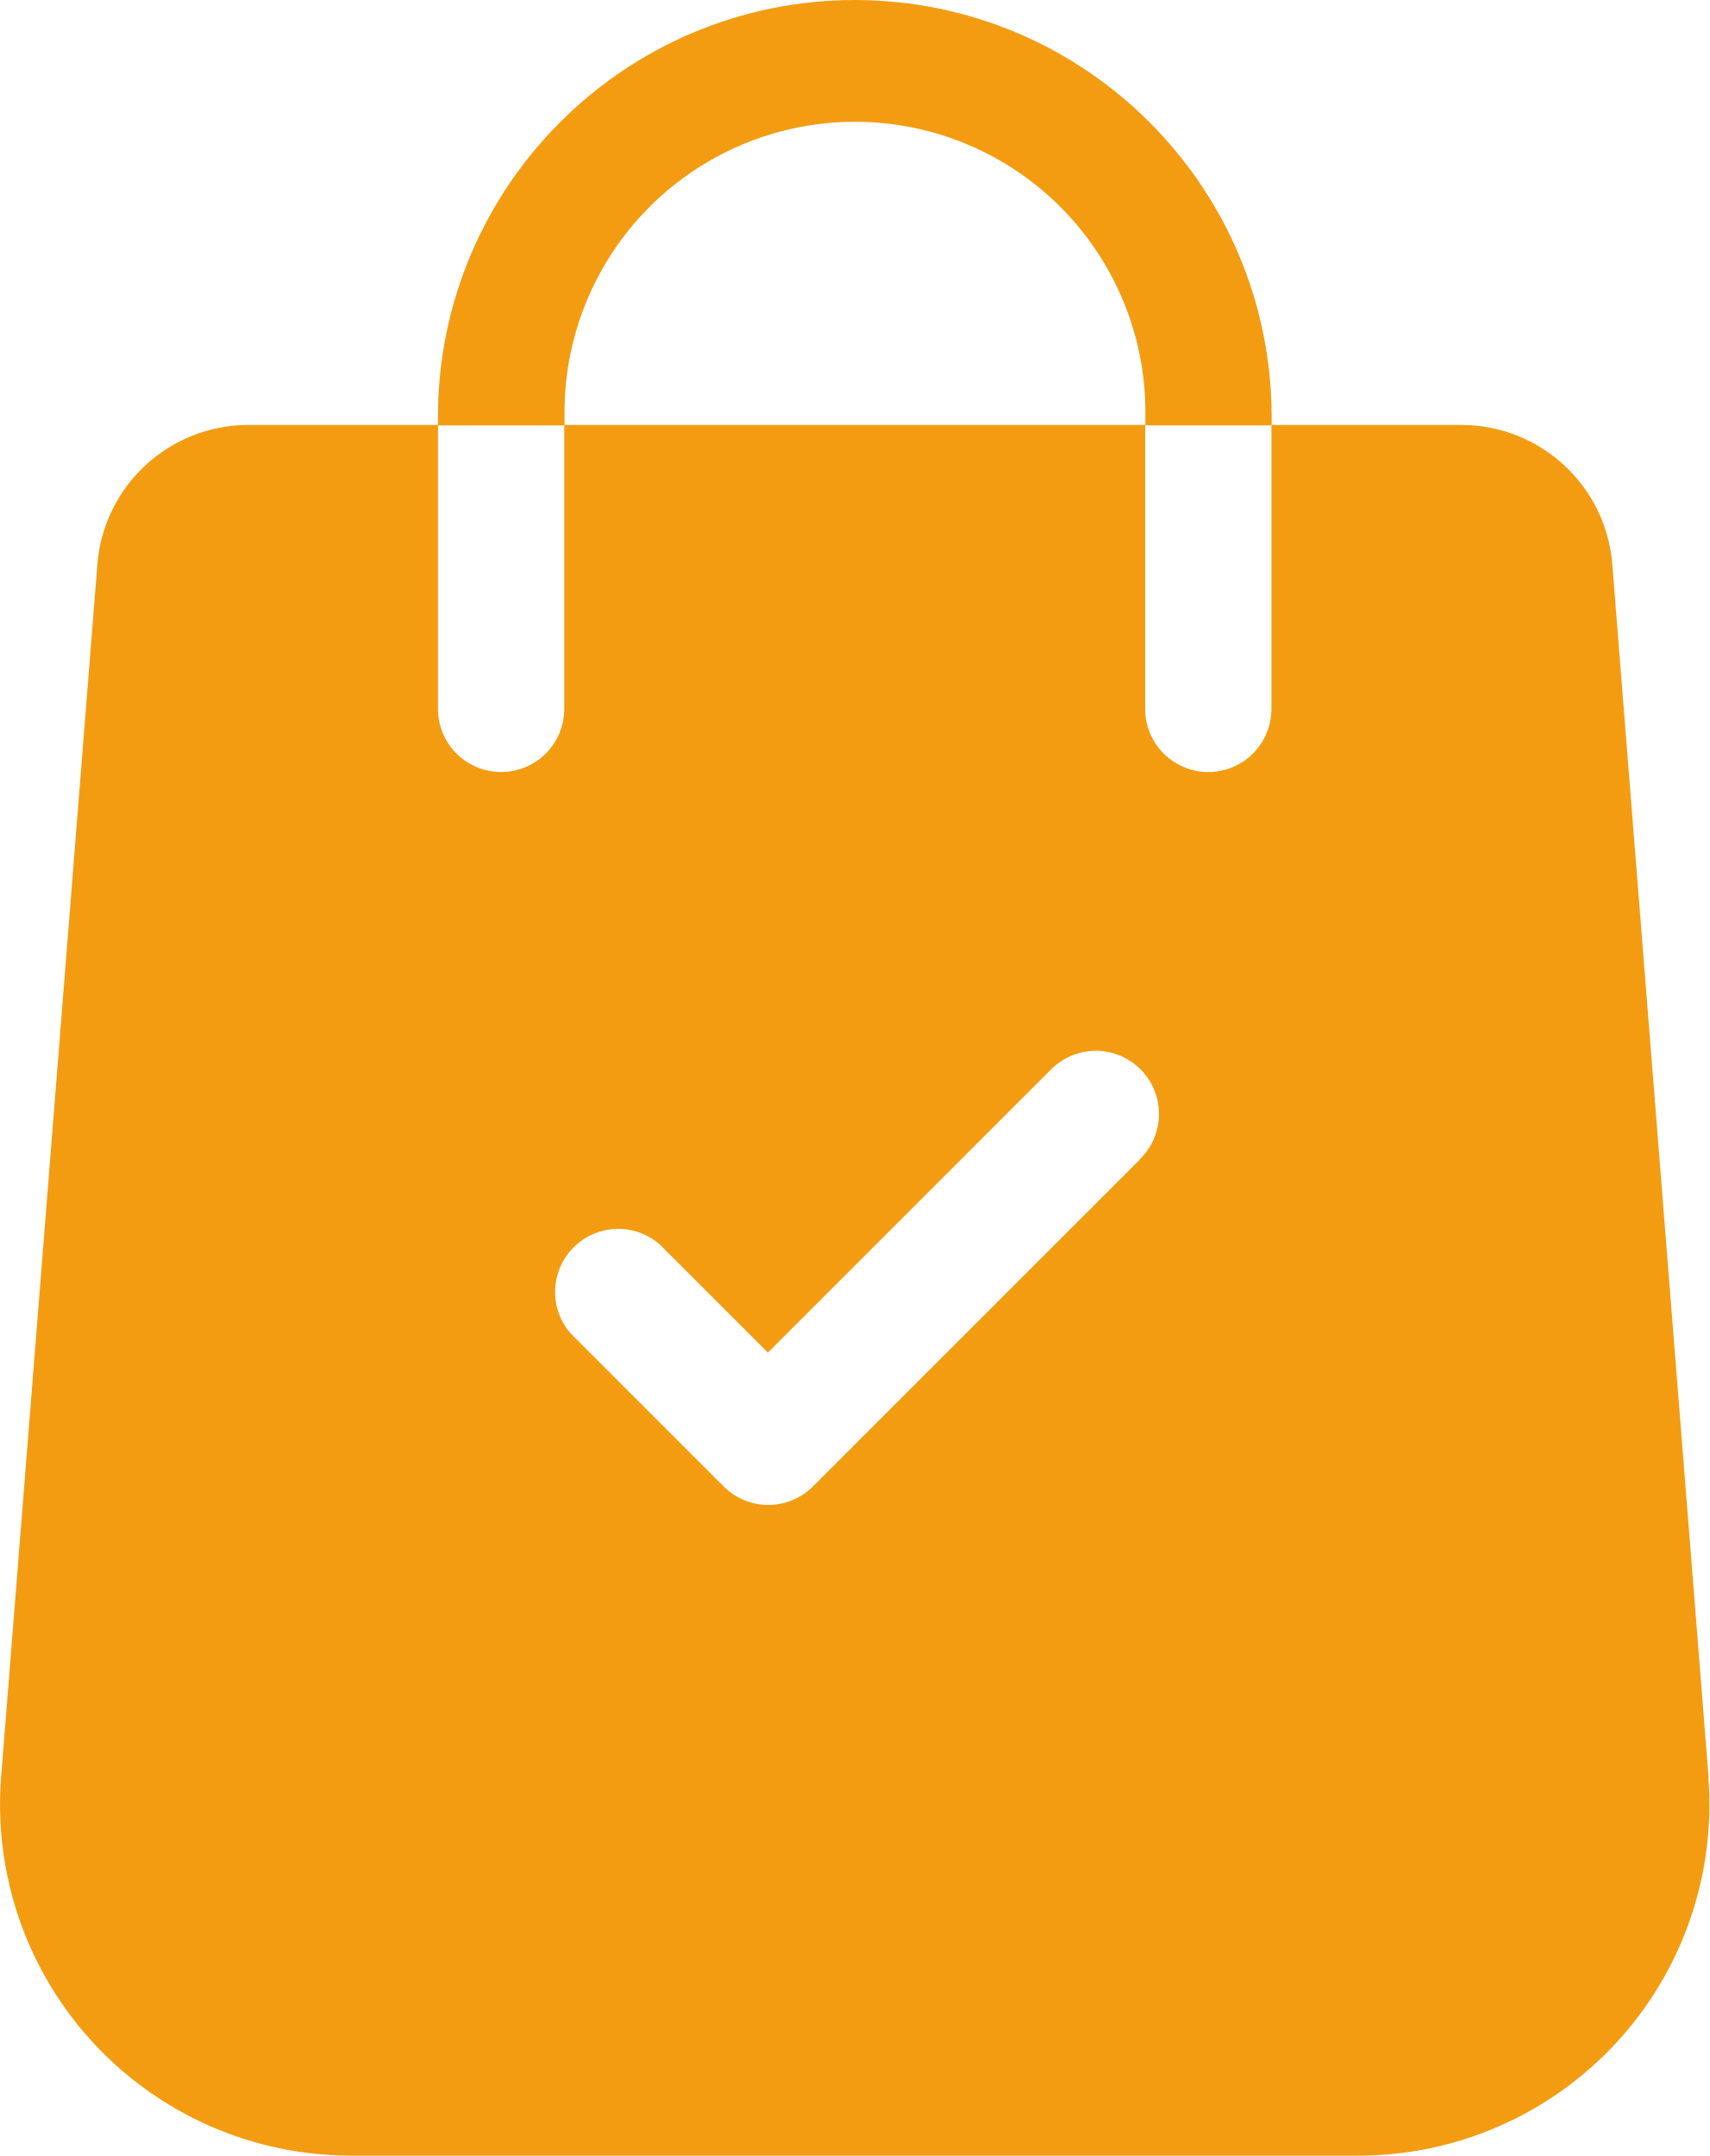
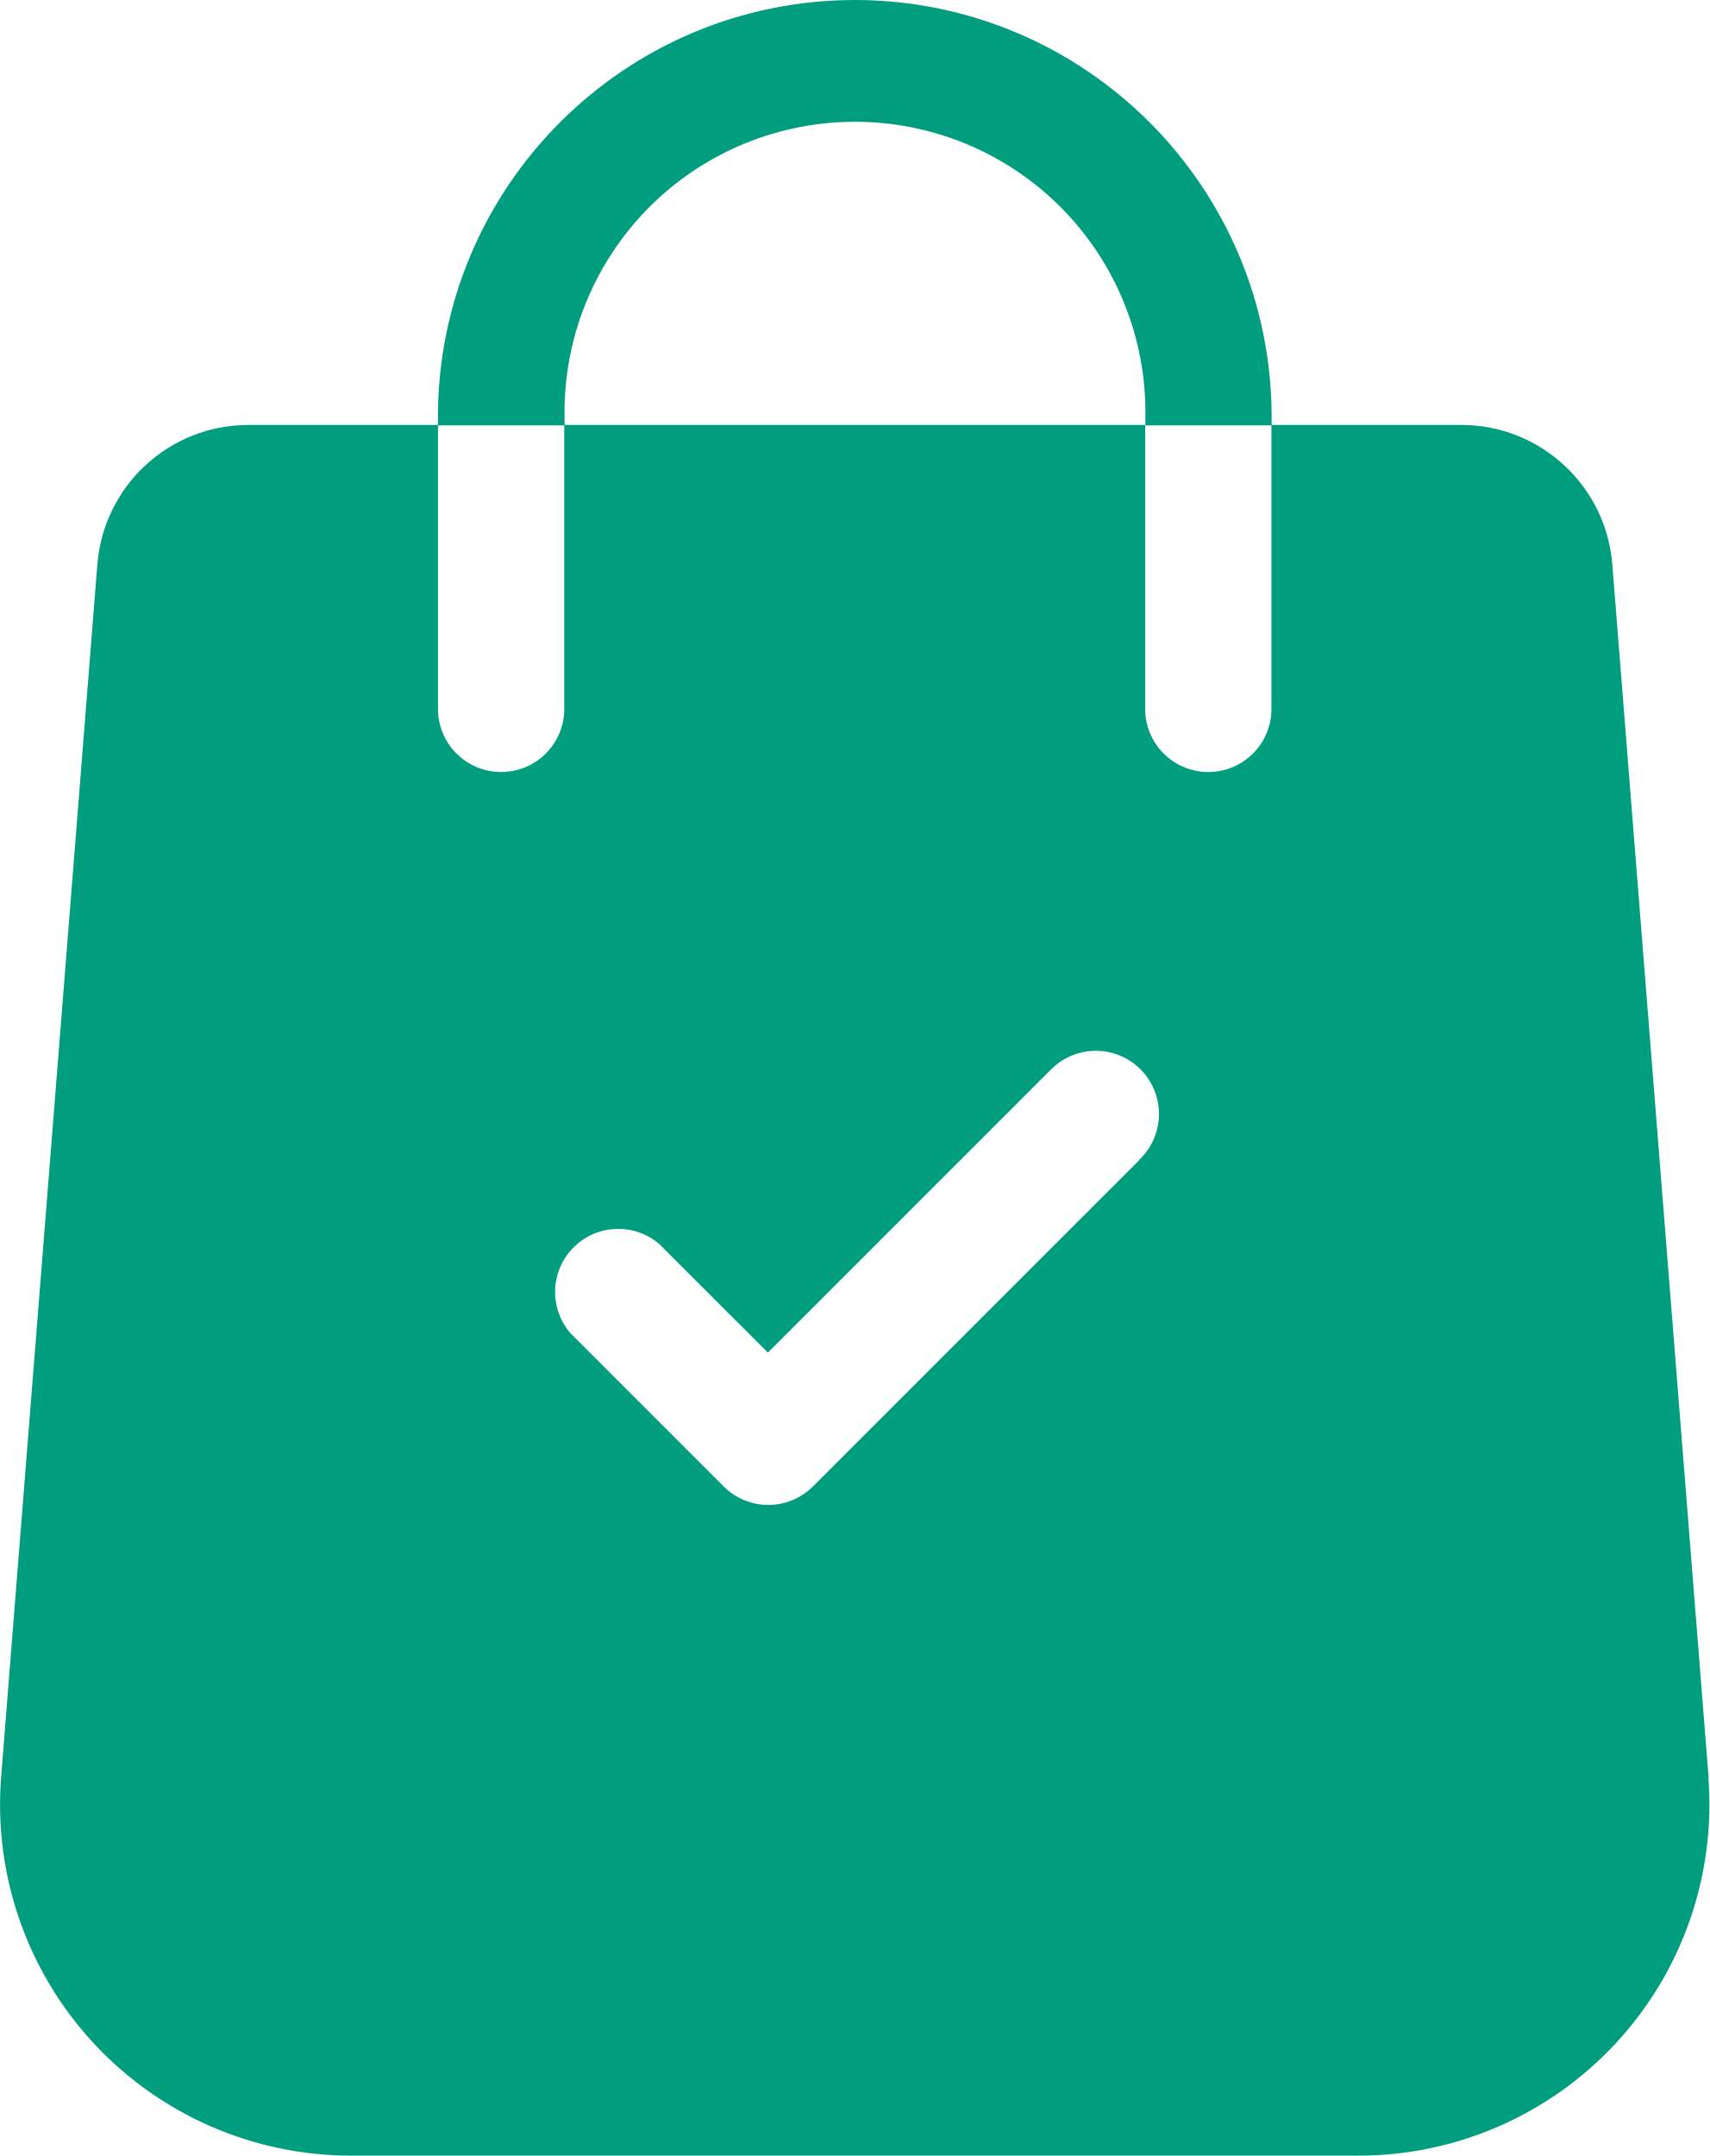
<svg xmlns="http://www.w3.org/2000/svg" width="23.786" height="30" viewBox="0 0 23.786 30">
  <g id="shopping-bag_3_" data-name="shopping-bag (3)" transform="translate(-53.023)">
    <g id="Group_2704" data-name="Group 2704">
      <g id="Group_17" data-name="Group 17" transform="translate(53.023 5.918)">
        <g id="Group_16" data-name="Group 16">
-           <path id="Path_3" data-name="Path 3" d="M76.8,119.826l-1.34-16.881A2.109,2.109,0,0,0,73.362,101H70.716v3.921a.879.879,0,1,1-1.757,0V101H60.875v3.921a.879.879,0,1,1-1.757,0V101H56.472a2.109,2.109,0,0,0-2.094,1.937l-1.34,16.886a4.885,4.885,0,0,0,4.87,5.259H71.926a4.884,4.884,0,0,0,4.87-5.261Zm-7.92-8.6-4.544,4.544a.878.878,0,0,1-1.243,0l-2.13-2.13A.878.878,0,0,1,62.2,112.4l1.509,1.508,3.923-3.923a.879.879,0,1,1,1.242,1.243Z" transform="translate(-53.023 -101.005)" fill="#F39C12" />
+           <path id="Path_3" data-name="Path 3" d="M76.8,119.826l-1.34-16.881A2.109,2.109,0,0,0,73.362,101H70.716v3.921a.879.879,0,1,1-1.757,0V101H60.875v3.921a.879.879,0,1,1-1.757,0V101H56.472a2.109,2.109,0,0,0-2.094,1.937l-1.34,16.886a4.885,4.885,0,0,0,4.87,5.259H71.926a4.884,4.884,0,0,0,4.87-5.261Zm-7.92-8.6-4.544,4.544a.878.878,0,0,1-1.243,0l-2.13-2.13A.878.878,0,0,1,62.2,112.4l1.509,1.508,3.923-3.923a.879.879,0,1,1,1.242,1.243Z" transform="translate(-53.023 -101.005)" fill="#009e7f" />
        </g>
      </g>
      <g id="Group_19" data-name="Group 19" transform="translate(59.118)">
        <g id="Group_18" data-name="Group 18">
-           <path id="Path_4" data-name="Path 4" d="M162.838,0a5.806,5.806,0,0,0-5.8,5.8v.119H158.8V5.8a4.042,4.042,0,1,1,8.083,0v.119h1.757V5.8A5.806,5.806,0,0,0,162.838,0Z" transform="translate(-157.039)" fill="#F39C12" />
+           <path id="Path_4" data-name="Path 4" d="M162.838,0a5.806,5.806,0,0,0-5.8,5.8v.119H158.8V5.8a4.042,4.042,0,1,1,8.083,0v.119h1.757V5.8A5.806,5.806,0,0,0,162.838,0Z" transform="translate(-157.039)" fill="#009e7f" />
        </g>
      </g>
    </g>
  </g>
</svg>
